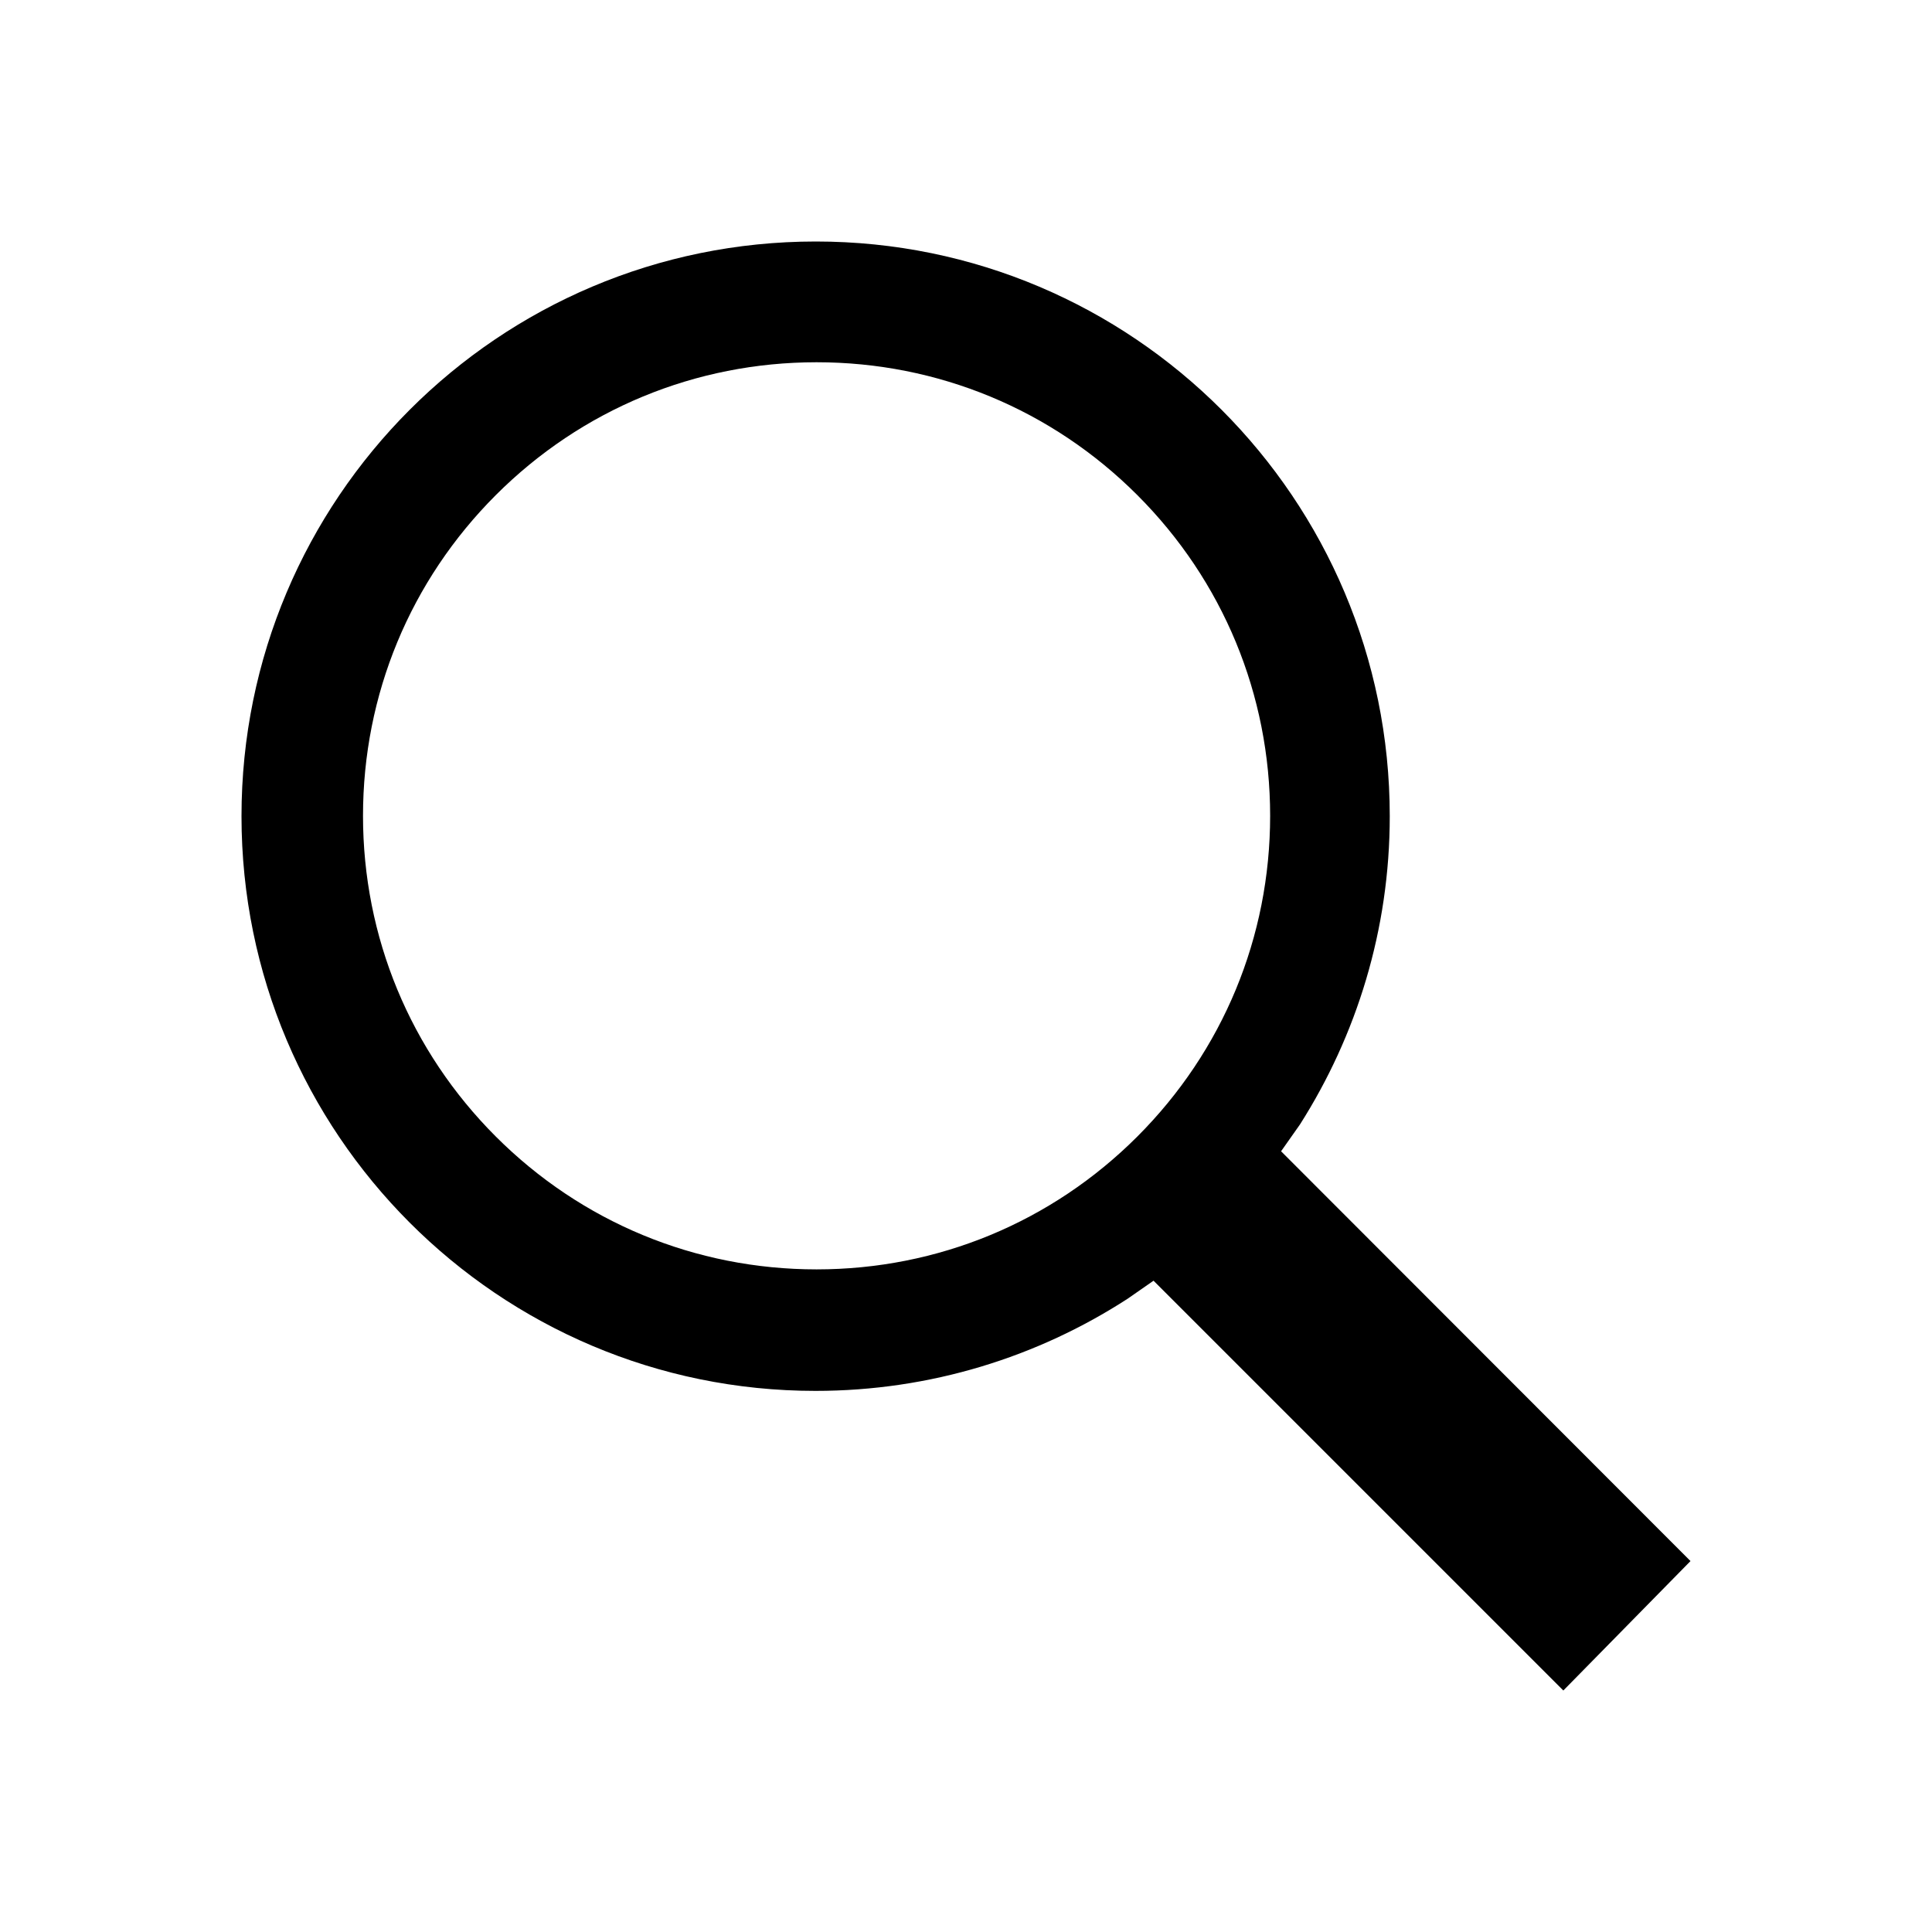
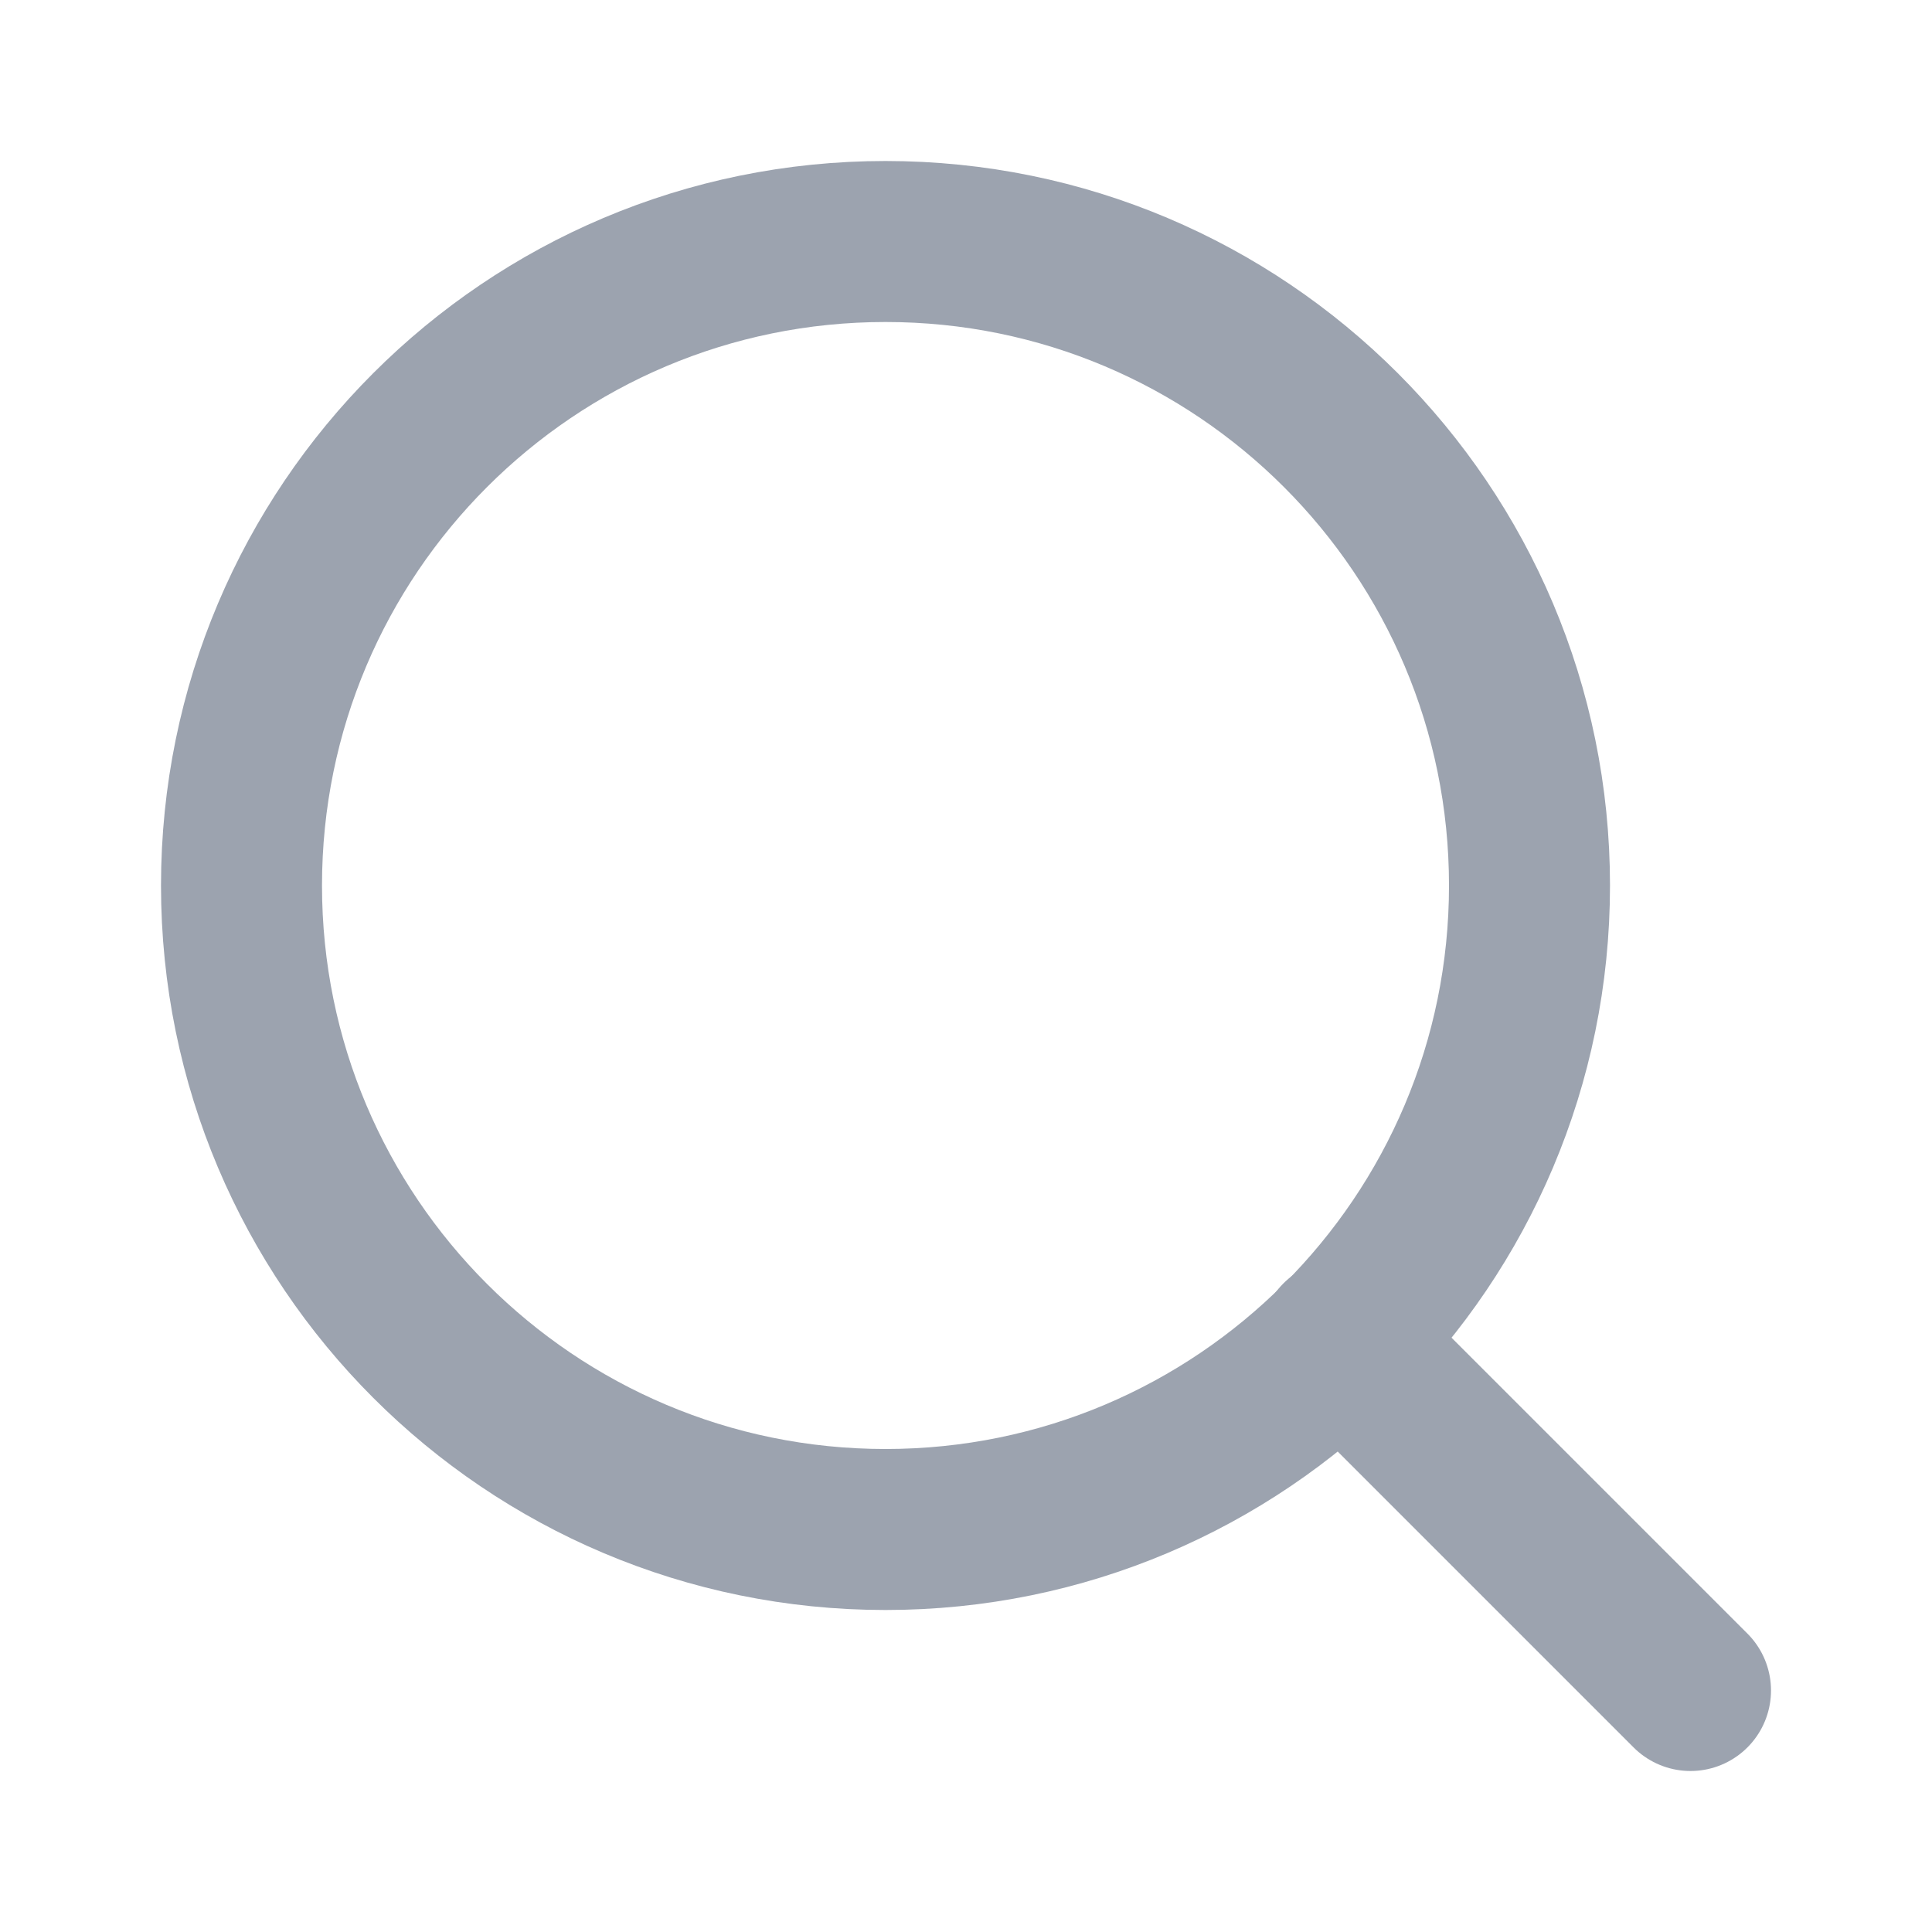
- <svg xmlns="http://www.w3.org/2000/svg" height="512px" id="Layer_1" style="enable-background:new 0 0 512 512;" version="1.1" viewBox="0 0 512 512" width="512px" xml:space="preserve">
-   <path d="M344.5,298c15-23.6,23.8-51.6,23.8-81.7c0-84.1-68.1-152.3-152.1-152.3C132.1,64,64,132.2,64,216.3  c0,84.1,68.1,152.3,152.1,152.3c30.5,0,58.9-9,82.7-24.4l6.9-4.8L414.3,448l33.7-34.3L339.5,305.1L344.5,298z M301.4,131.2  c22.7,22.7,35.2,52.9,35.2,85c0,32.1-12.5,62.3-35.2,85c-22.7,22.7-52.9,35.2-85,35.2c-32.1,0-62.3-12.5-85-35.2  c-22.7-22.7-35.2-52.9-35.2-85c0-32.1,12.5-62.3,35.2-85c22.7-22.7,52.9-35.2,85-35.2C248.5,96,278.7,108.5,301.4,131.2z" />
+ <svg xmlns="http://www.w3.org/2000/svg" class="feather feather-search" fill="none" height="24" stroke="#9ca3af" stroke-linecap="round" stroke-linejoin="round" stroke-width="2" viewBox="0 0 24 24" width="24">
+   <circle cx="11" cy="11" r="8" />
+   <line x1="21" x2="16.65" y1="21" y2="16.65" />
</svg>
